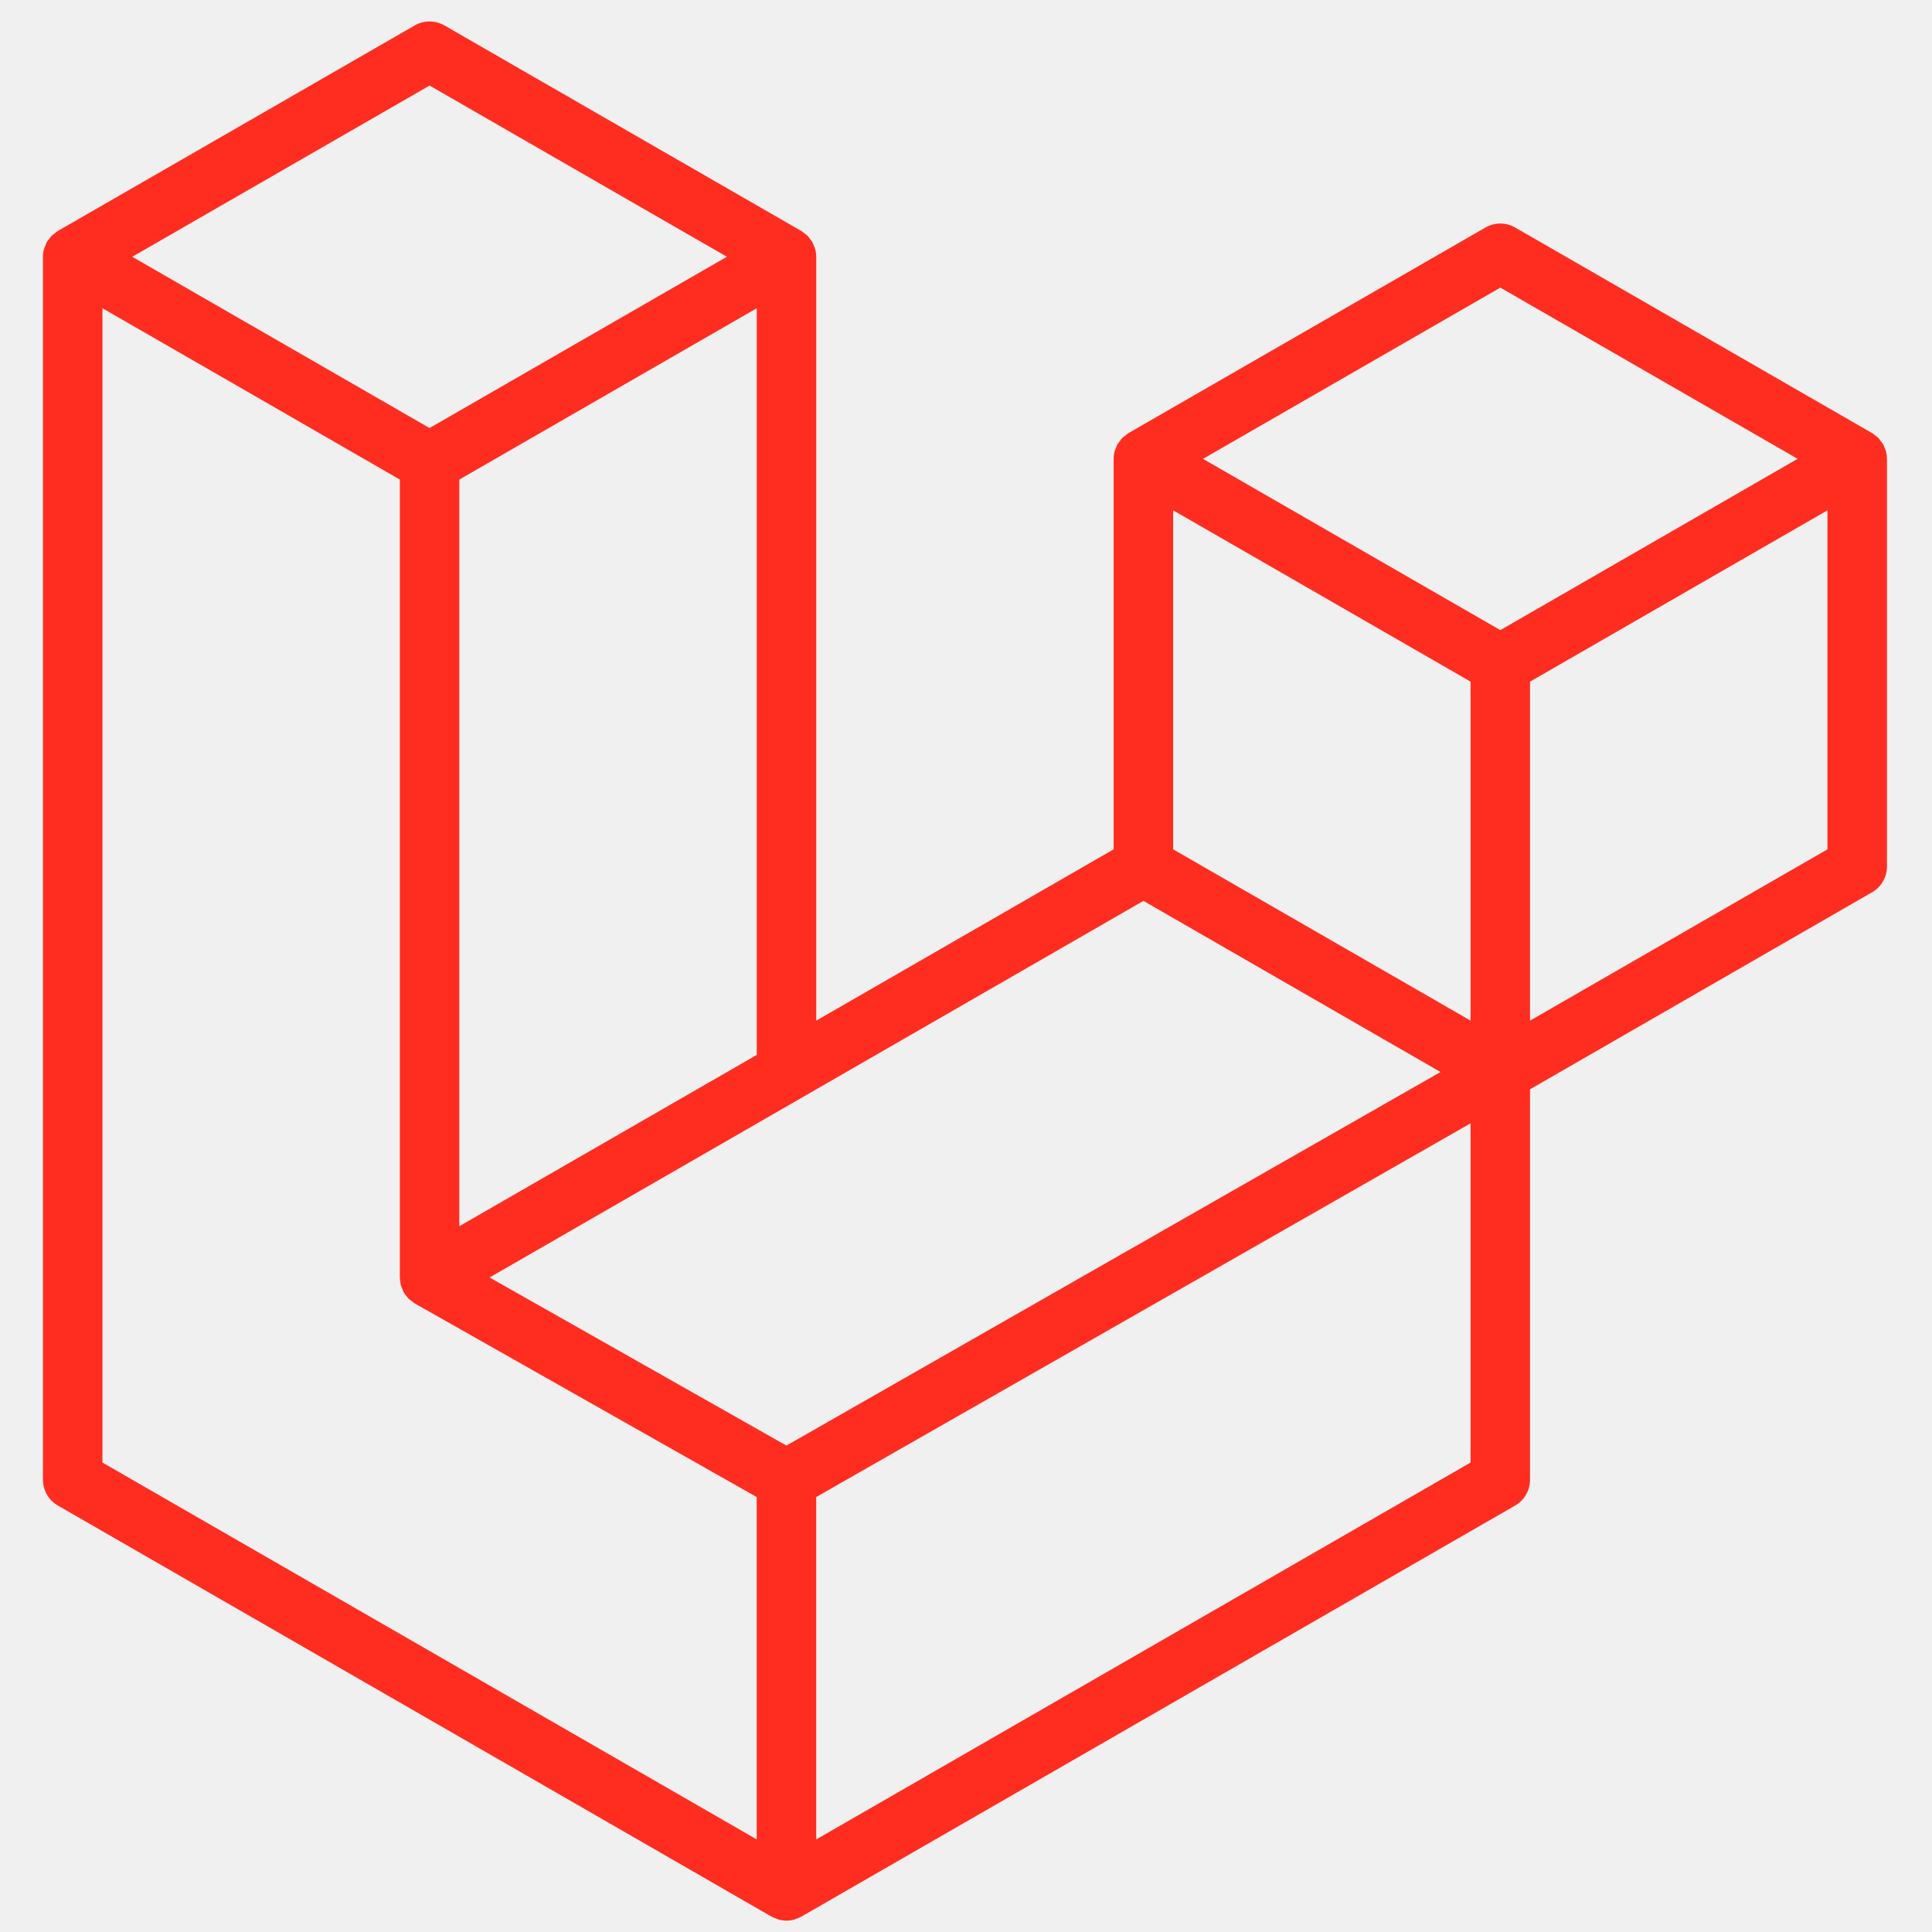
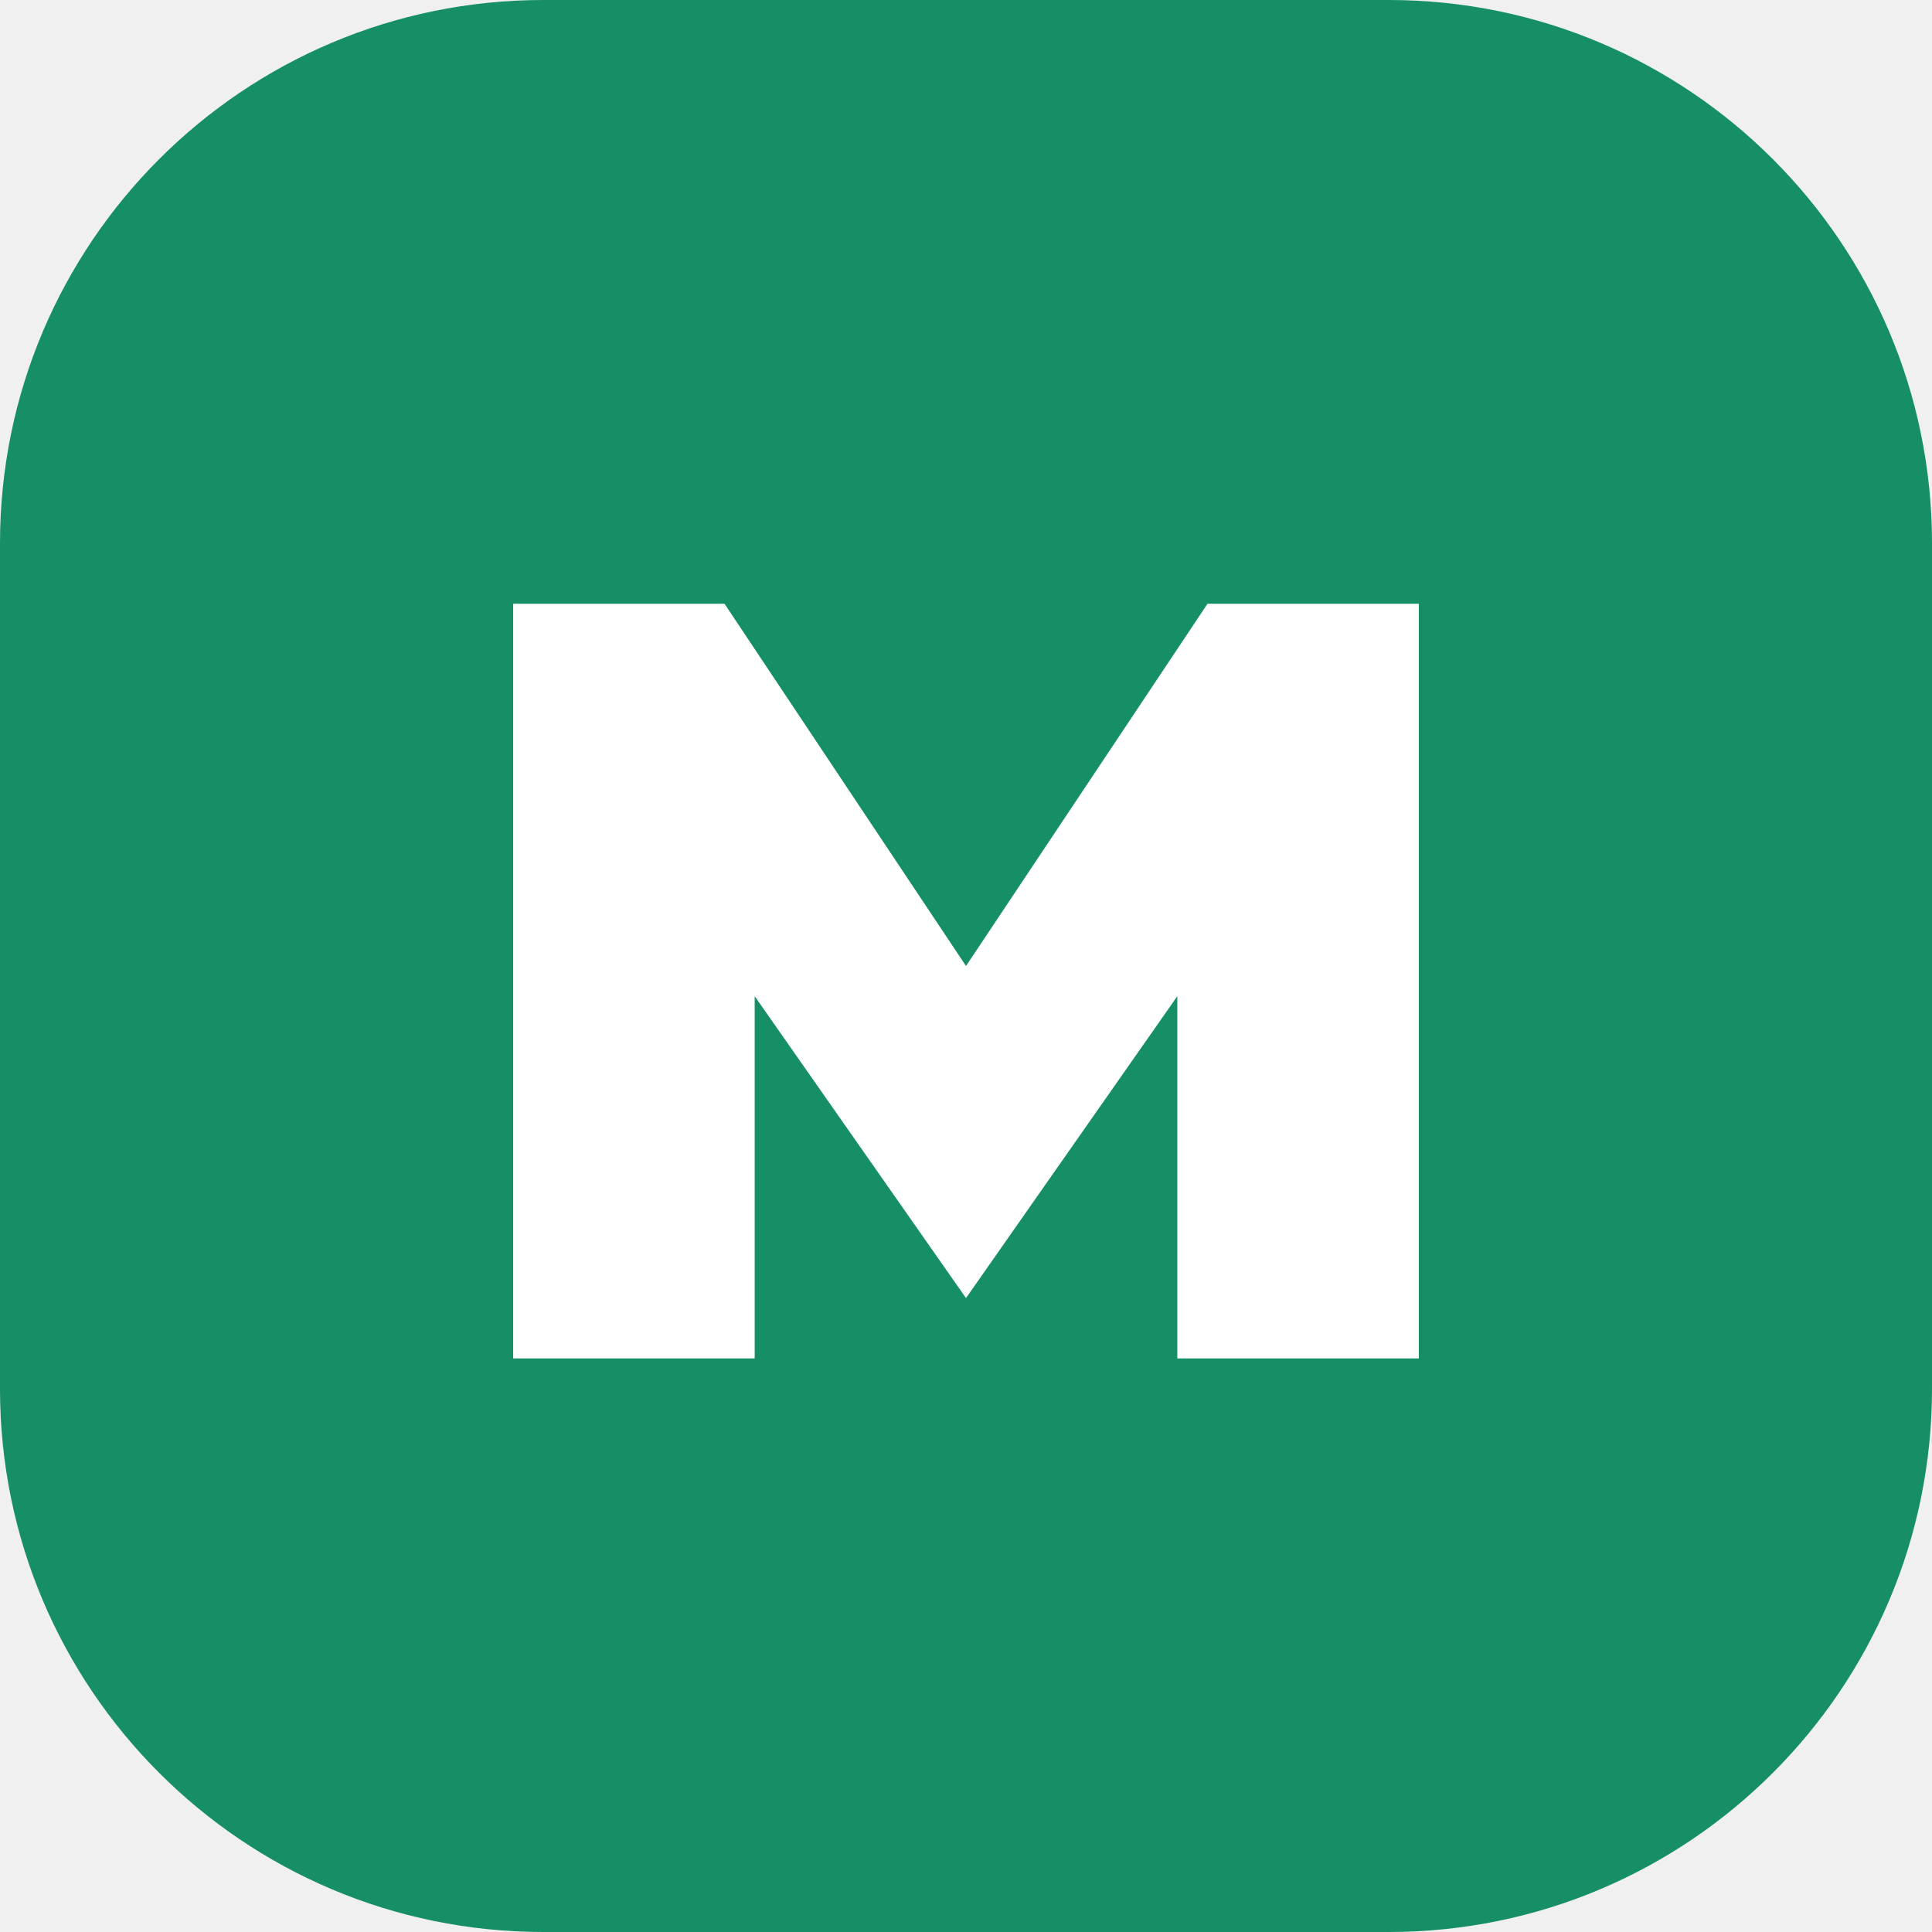
- <svg xmlns="http://www.w3.org/2000/svg" width="166" height="166" viewBox="0 0 166 166" fill="none">
-   <path fill-rule="evenodd" clip-rule="evenodd" d="M162.041 38.759C162.099 38.977 162.129 39.201 162.13 39.426V74.452C162.13 74.902 162.011 75.344 161.786 75.733C161.561 76.122 161.237 76.444 160.847 76.668L131.462 93.594V127.141C131.462 128.054 130.977 128.897 130.186 129.357L68.847 164.683C68.707 164.763 68.554 164.814 68.401 164.868C68.343 164.887 68.289 164.922 68.228 164.938C67.8 165.051 67.349 165.051 66.92 164.938C66.85 164.919 66.786 164.881 66.719 164.855C66.579 164.804 66.432 164.76 66.298 164.683L4.972 129.357C4.583 129.133 4.259 128.81 4.034 128.421C3.808 128.032 3.69 127.591 3.689 127.141L3.689 22.063C3.689 21.834 3.721 21.61 3.779 21.393C3.798 21.32 3.843 21.253 3.868 21.179C3.916 21.045 3.961 20.908 4.031 20.783C4.079 20.7 4.149 20.633 4.206 20.557C4.28 20.454 4.347 20.349 4.433 20.26C4.506 20.186 4.602 20.132 4.685 20.068C4.778 19.992 4.861 19.909 4.966 19.848L35.633 2.185C36.022 1.961 36.462 1.844 36.91 1.844C37.358 1.844 37.798 1.961 38.186 2.185L68.851 19.848H68.857C68.959 19.912 69.045 19.992 69.138 20.065C69.221 20.129 69.313 20.186 69.387 20.257C69.476 20.349 69.54 20.454 69.616 20.557C69.671 20.633 69.744 20.7 69.789 20.783C69.862 20.911 69.904 21.045 69.955 21.179C69.98 21.253 70.025 21.32 70.044 21.396C70.103 21.614 70.133 21.838 70.133 22.063V87.694L95.686 72.974V39.423C95.686 39.2 95.718 38.973 95.775 38.759C95.798 38.683 95.839 38.615 95.865 38.542C95.916 38.408 95.96 38.271 96.031 38.146C96.079 38.063 96.149 37.996 96.203 37.92C96.279 37.818 96.343 37.712 96.433 37.623C96.506 37.549 96.599 37.495 96.681 37.431C96.777 37.355 96.86 37.272 96.962 37.211L127.633 19.548C128.021 19.324 128.461 19.206 128.91 19.206C129.358 19.206 129.798 19.324 130.186 19.548L160.85 37.211C160.959 37.275 161.042 37.355 161.137 37.428C161.217 37.492 161.31 37.549 161.383 37.62C161.473 37.712 161.536 37.818 161.613 37.92C161.67 37.996 161.741 38.063 161.785 38.146C161.859 38.271 161.9 38.408 161.951 38.542C161.98 38.615 162.021 38.683 162.041 38.759ZM157.018 72.974V43.848L146.287 50.028L131.462 58.568V87.694L157.021 72.974H157.018ZM126.354 125.663V96.518L111.771 104.85L70.13 128.626V158.046L126.354 125.663ZM8.801 26.485V125.663L65.018 158.043V128.629L35.649 112L35.64 111.994L35.627 111.988C35.528 111.93 35.445 111.847 35.353 111.777C35.273 111.713 35.18 111.662 35.11 111.592L35.104 111.582C35.021 111.502 34.963 111.403 34.893 111.314C34.829 111.228 34.753 111.154 34.702 111.065L34.699 111.055C34.641 110.96 34.606 110.845 34.565 110.736C34.523 110.64 34.469 110.551 34.443 110.449C34.411 110.328 34.405 110.197 34.392 110.072C34.379 109.976 34.354 109.881 34.354 109.785V109.778V41.205L19.532 32.662L8.801 26.485ZM36.913 7.35L11.364 22.063L36.907 36.777L62.453 22.06L36.907 7.35H36.913ZM50.2 99.174L65.022 90.637V26.485L54.291 32.665L39.466 41.205V105.357L50.2 99.174ZM128.91 24.713L103.363 39.426L128.91 54.14L154.453 39.423L128.91 24.713ZM126.354 58.568L111.529 50.028L100.798 43.848V72.974L115.619 81.511L126.354 87.694V58.568ZM67.571 124.205L105.042 102.803L123.772 92.109L98.245 77.405L68.854 94.334L42.066 109.762L67.571 124.205Z" fill="#FF2D20" />
+ <svg xmlns="http://www.w3.org/2000/svg" viewBox="0 0 64 64">
+   <rect width="64" height="64" rx="18" fill="#168e66" />
+   <path d="M17 45V20h7l8 12 8-12h7v25h-8V33l-7 10-7-10v12z" fill="white" />
</svg>
